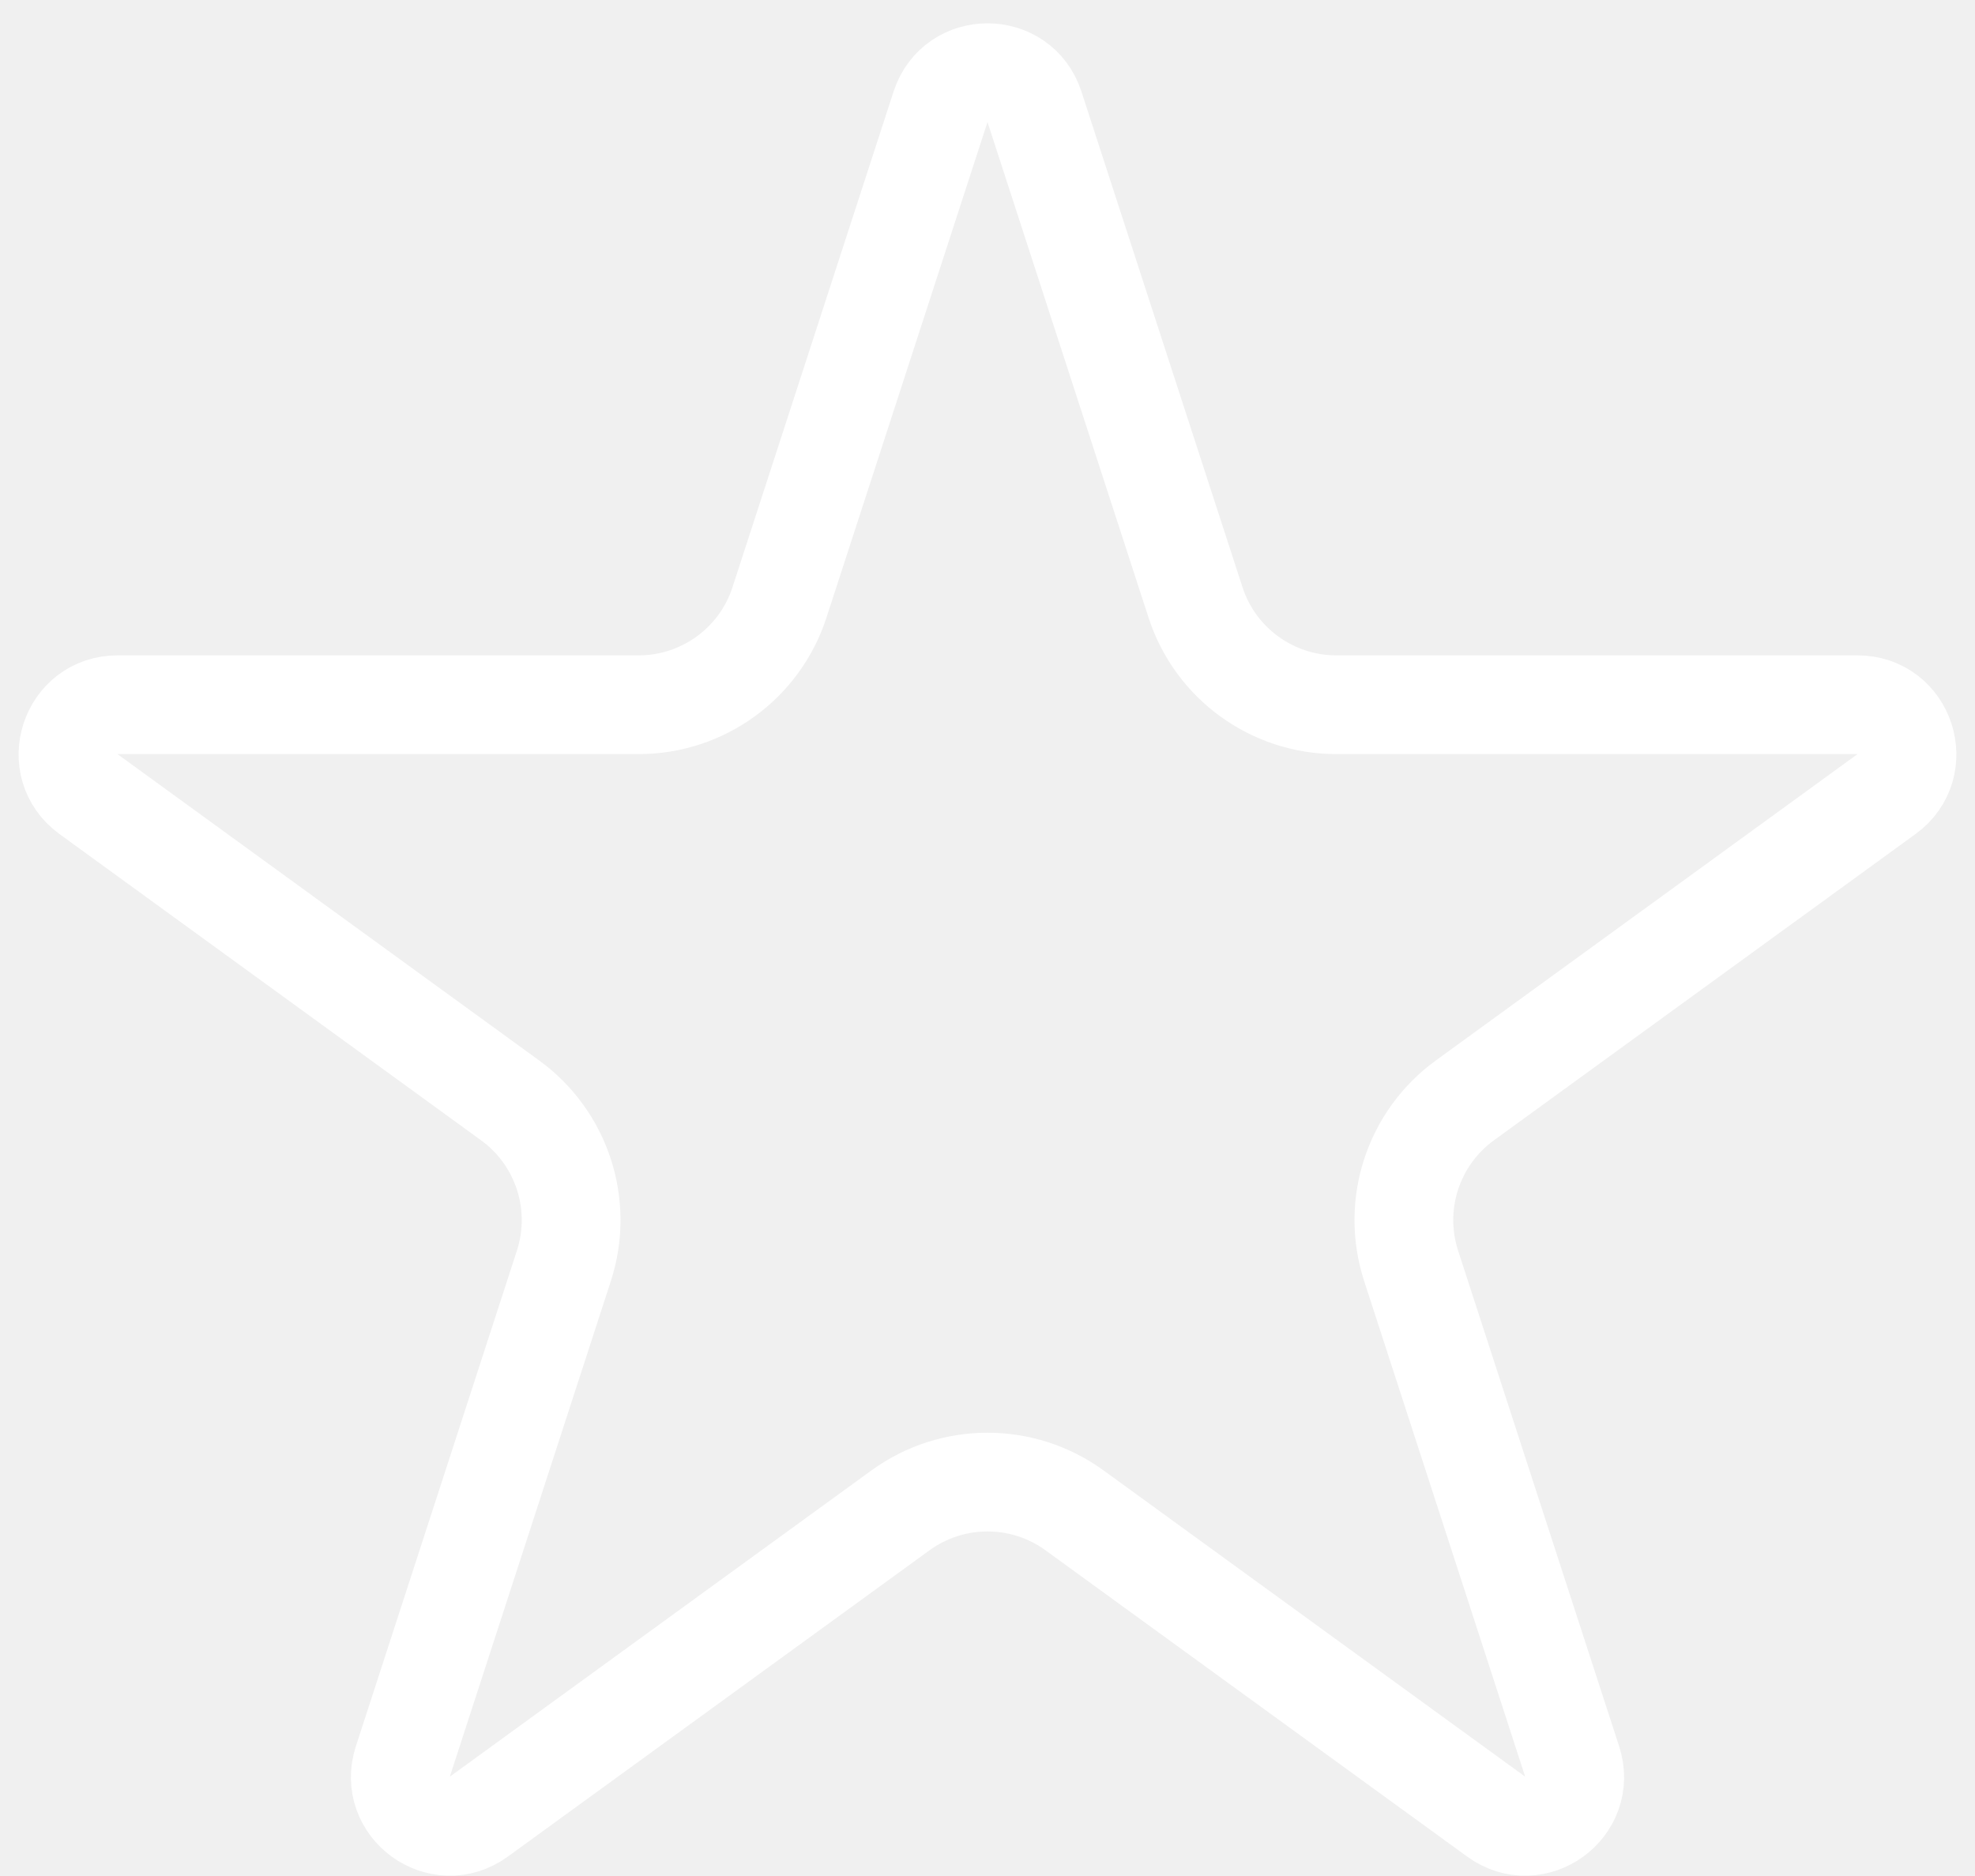
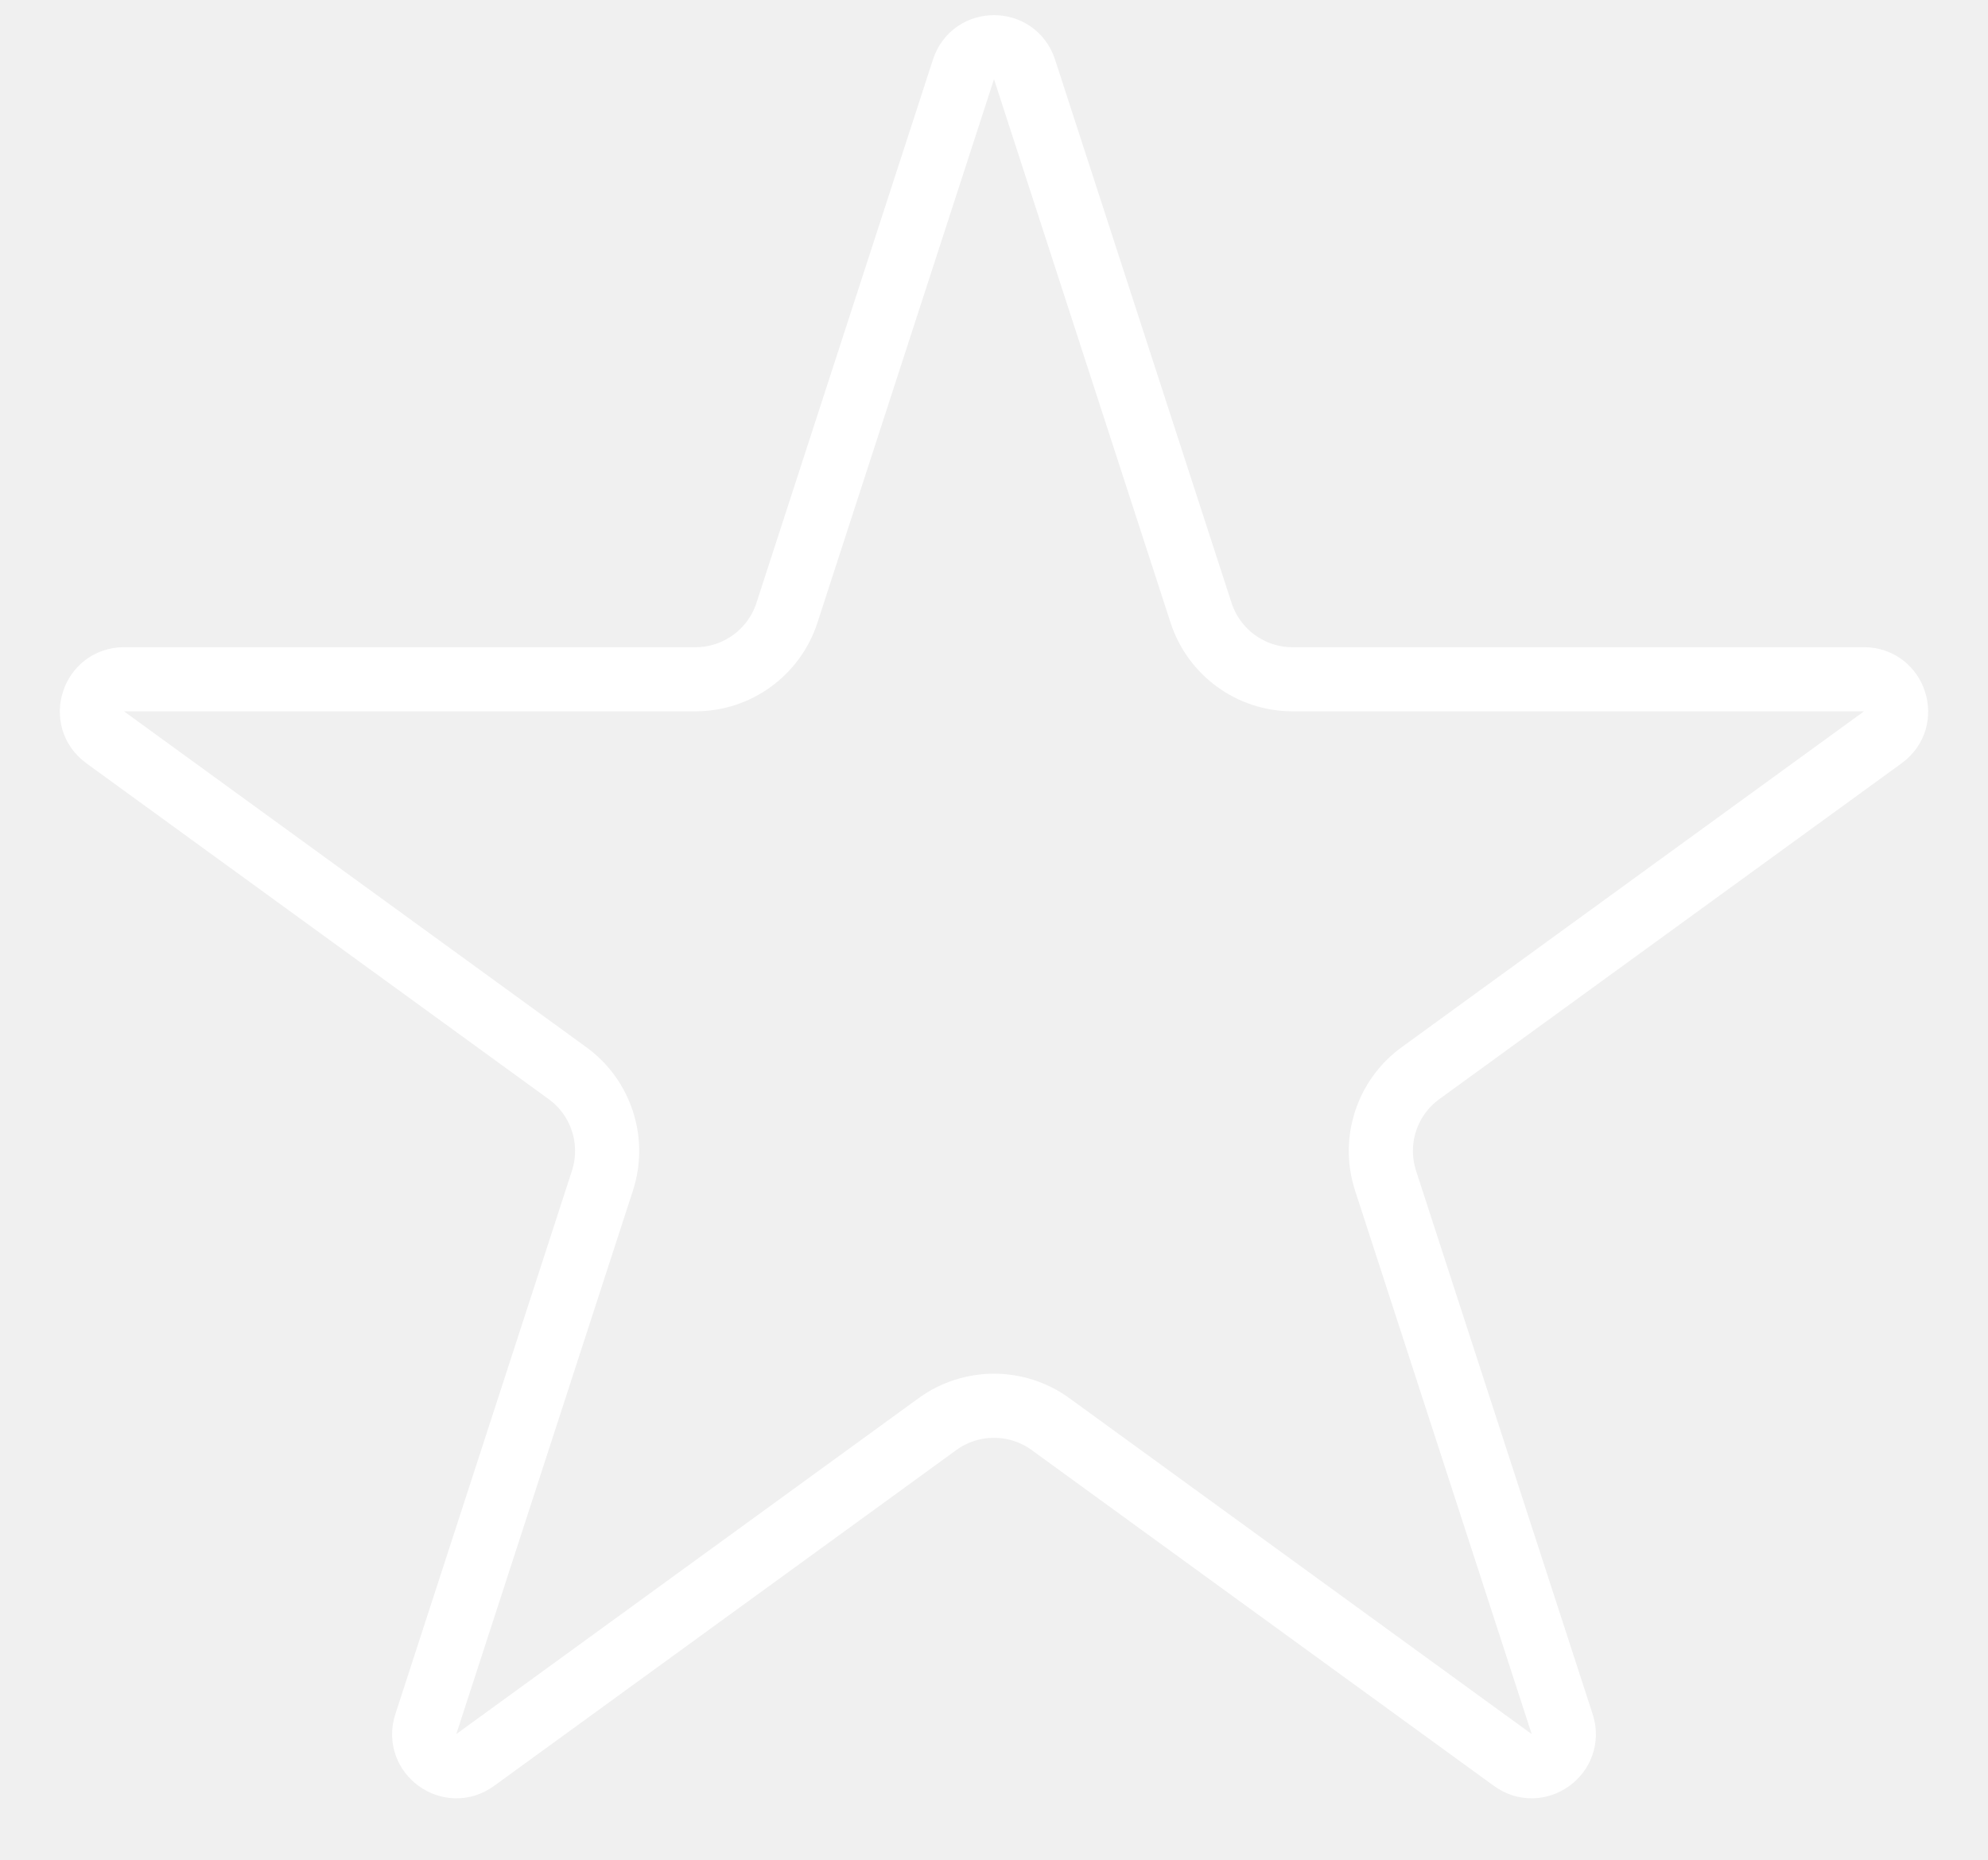
- <svg xmlns="http://www.w3.org/2000/svg" width="40" height="38" viewBox="0 0 40 38" fill="none">
-   <path d="M19.049 2.163C19.348 1.242 20.652 1.242 20.951 2.163L24.213 12.202C24.614 13.438 25.766 14.275 27.066 14.275H37.621C38.59 14.275 38.992 15.514 38.209 16.084L29.67 22.288C28.618 23.052 28.178 24.406 28.58 25.642L31.841 35.68C32.141 36.602 31.086 37.368 30.303 36.798L21.763 30.594C20.712 29.83 19.288 29.83 18.237 30.594L9.697 36.798C8.914 37.368 7.859 36.602 8.159 35.68L11.42 25.642C11.822 24.406 11.382 23.052 10.33 22.288L1.791 16.084C1.007 15.514 1.41 14.275 2.379 14.275H12.934C14.234 14.275 15.386 13.438 15.787 12.202L19.049 2.163Z" stroke="white" stroke-width="2" />
+ <svg xmlns="http://www.w3.org/2000/svg" width="31" height="29" viewBox="0 0 31 29" fill="none">
+   <path d="M15.976 1.082L18.729 9.556C18.93 10.174 19.506 10.592 20.155 10.592L29.066 10.592C29.55 10.592 29.752 11.212 29.36 11.497L22.151 16.734C21.625 17.116 21.405 17.793 21.606 18.411L24.36 26.885C24.509 27.346 23.982 27.729 23.59 27.444L16.382 22.207C15.856 21.825 15.144 21.825 14.618 22.207L7.41 27.444C7.018 27.729 6.491 27.346 6.64 26.885L9.394 18.411C9.595 17.793 9.375 17.116 8.849 16.734L1.64 11.497C1.248 11.212 1.45 10.592 1.934 10.592L10.845 10.592C11.494 10.592 12.07 10.174 12.271 9.556L15.024 1.082C15.174 0.621 15.826 0.621 15.976 1.082Z" stroke="white" />
</svg>
